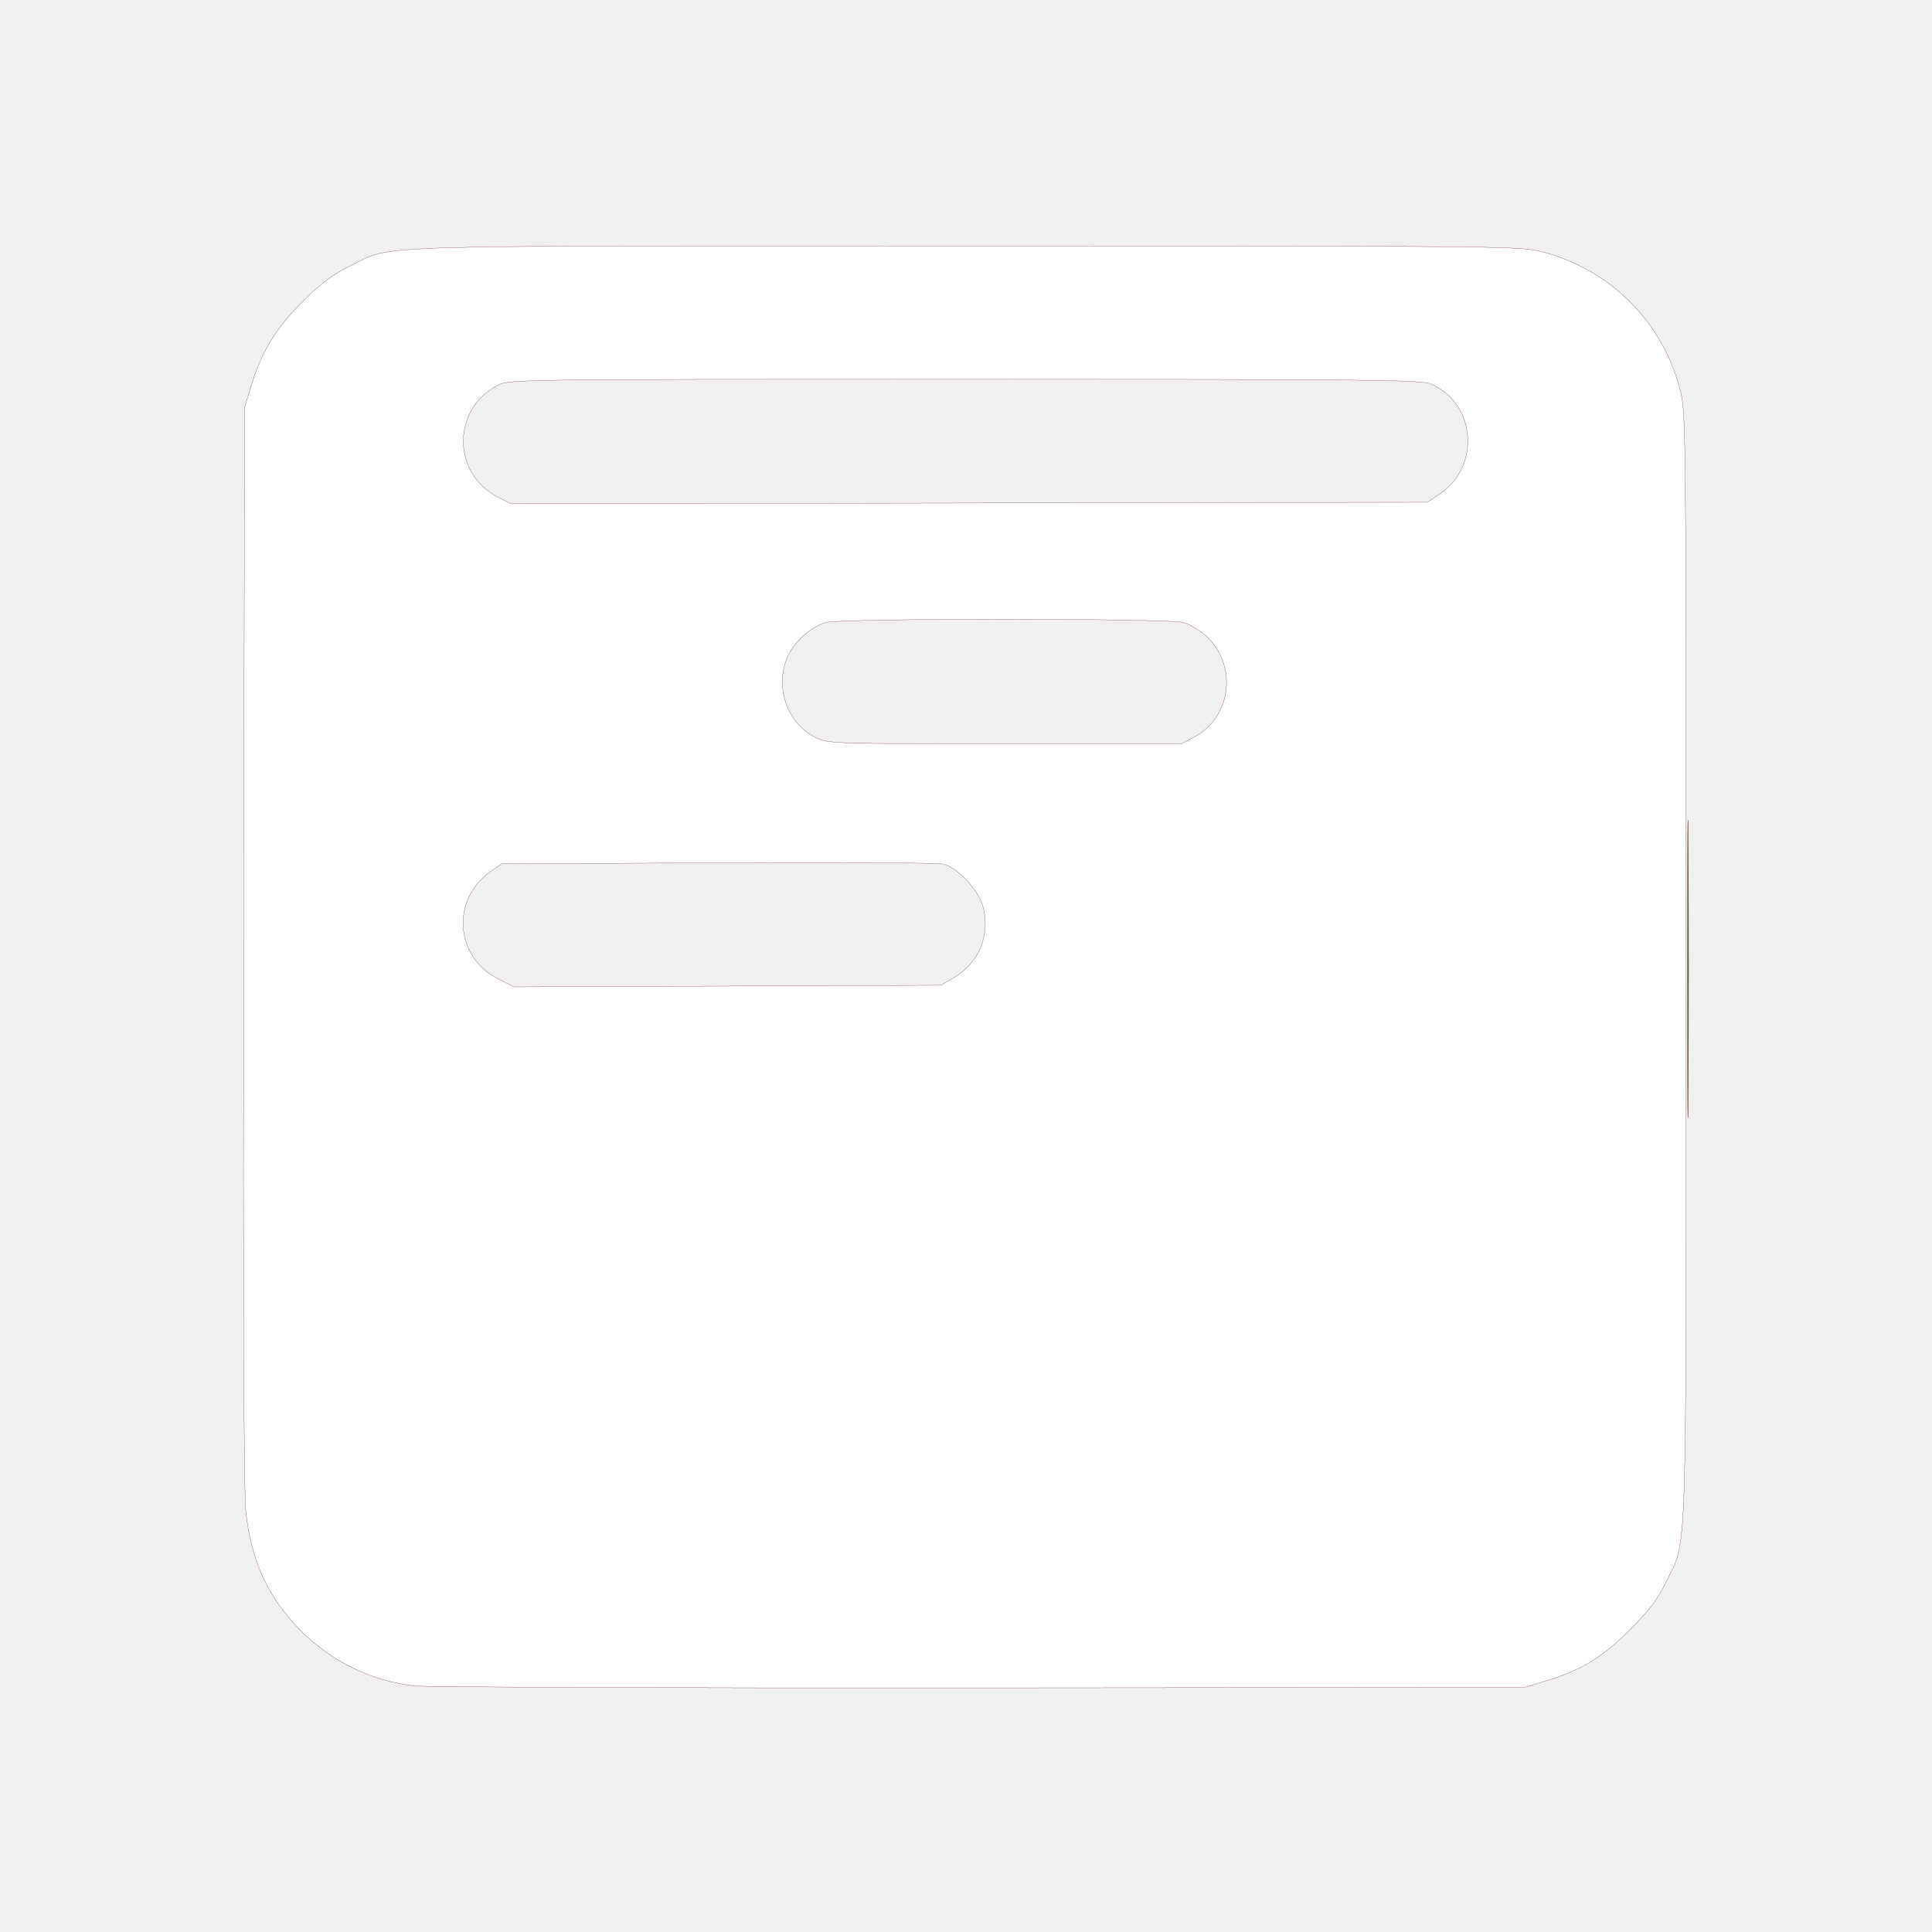
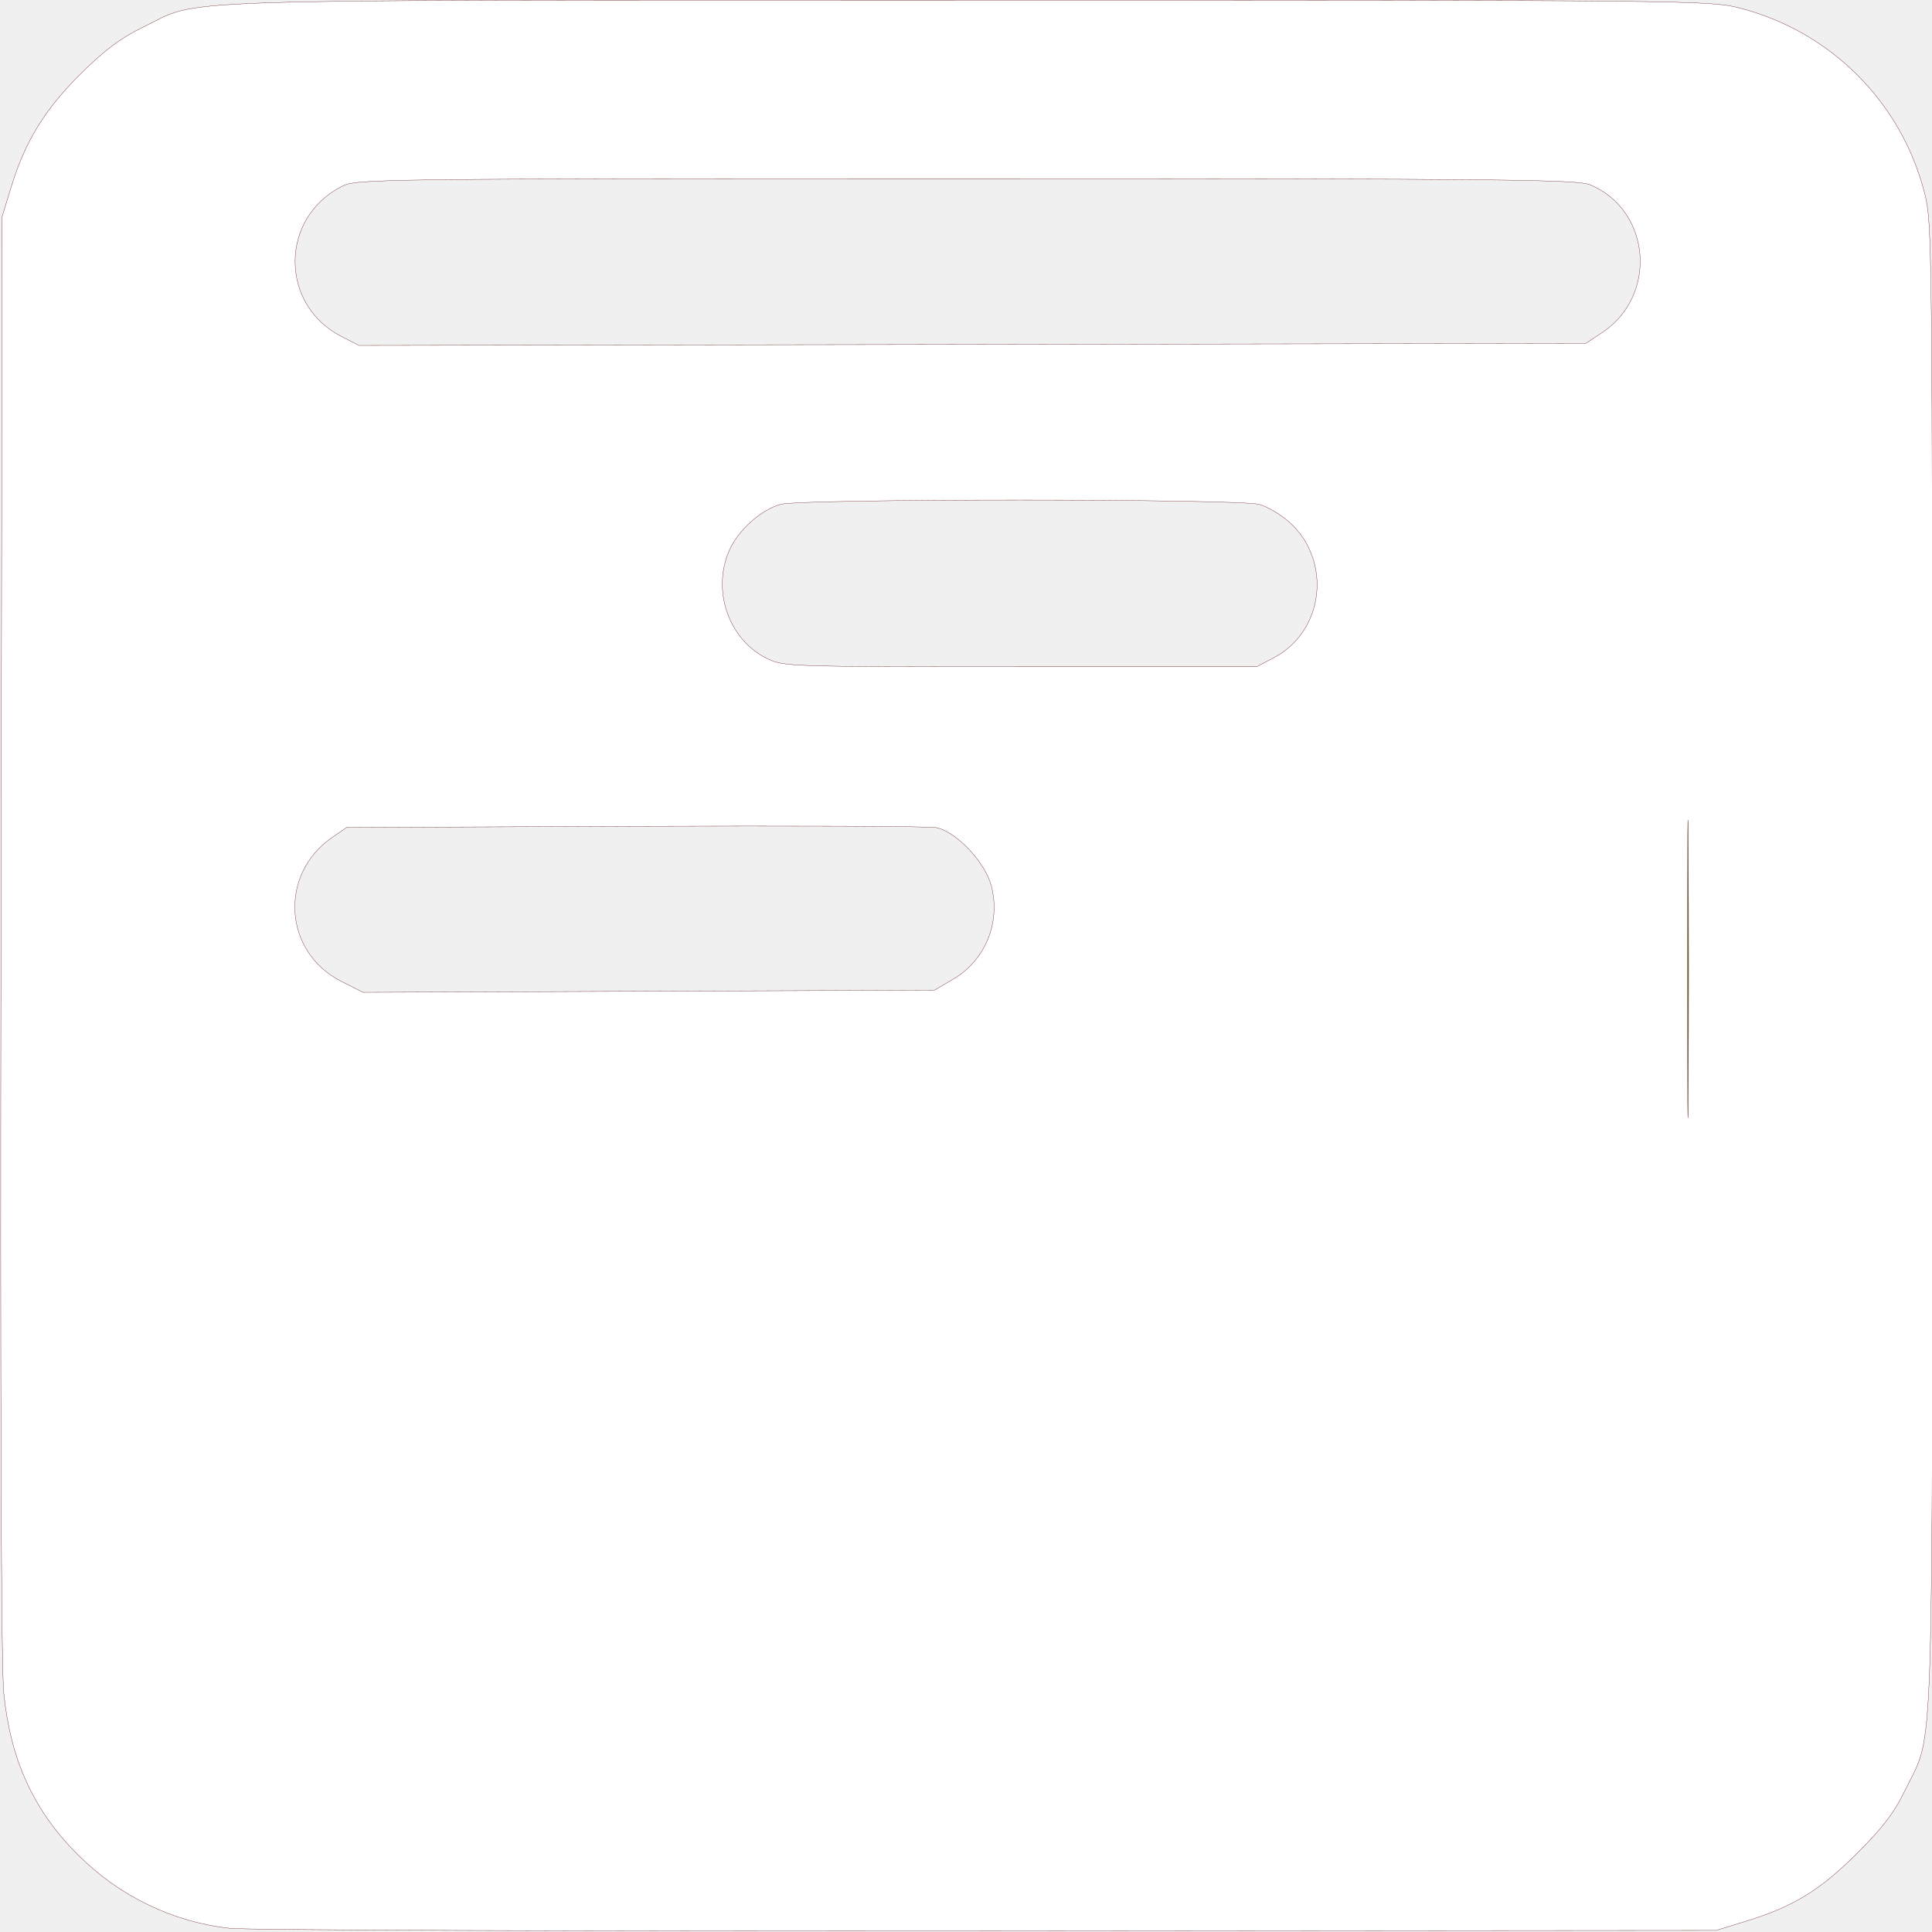
<svg xmlns="http://www.w3.org/2000/svg" version="1.1" id="svg2448" width="1000" height="1000" viewBox="0 0 1000 1000">
  <defs id="defs2452">
    <clipPath clipPathUnits="userSpaceOnUse" id="clipPath2464">
      <path d="M 0,0 H 816 V 816.64 H 0 Z" clip-rule="evenodd" id="path2462" />
    </clipPath>
  </defs>
  <g id="g2456" transform="matrix(0,-1.22501,1.22501,0,-1.8336576e-5,999.804)" style="display:none">
    <g id="g2458">
      <g id="g2460" clip-path="url(#clipPath2464)">
        <path d="M 0,0.16 V 815.84 H 815.68 V 0.16 Z" style="fill:none;stroke:#000000;stroke-width:0.96;stroke-linecap:round;stroke-linejoin:round;stroke-miterlimit:10;stroke-dasharray:none;stroke-opacity:1" id="path2466" />
      </g>
    </g>
    <g id="g2468">
      <path d="M 632.16,102.08 H 183.52" style="fill:none;stroke:#ff00ff;stroke-width:0.96;stroke-linecap:round;stroke-linejoin:round;stroke-miterlimit:10;stroke-dasharray:none;stroke-opacity:1" id="path2470" />
    </g>
    <g id="g2472" transform="translate(183.52,102.24)">
      <path d="M 0,0 -5.76,0.16 -11.52,0.8 -17.28,1.92 -22.88,3.36 -28.48,5.12 -33.76,7.36 -39.04,9.92 -44,12.96 l -4.8,3.36 -4.48,3.52 -4.32,4 -4,4.32 -3.52,4.48 -3.36,4.8 -3.04,4.96 -2.56,5.28 -2.24,5.28 -1.76,5.6 -1.44,5.6 -1.12,5.76 -0.64,5.76 -0.16,5.76" style="fill:none;stroke:#ff00ff;stroke-width:0.96;stroke-linecap:round;stroke-linejoin:bevel;stroke-miterlimit:10;stroke-dasharray:none;stroke-opacity:1" id="path2474" />
    </g>
    <g id="g2476">
      <path d="M 101.92,183.68 V 632.32" style="fill:none;stroke:#ff00ff;stroke-width:0.96;stroke-linecap:round;stroke-linejoin:round;stroke-miterlimit:10;stroke-dasharray:none;stroke-opacity:1" id="path2478" />
    </g>
    <g id="g2480" transform="translate(102.08,632.32)">
      <path d="M 0,0 0.16,5.76 0.8,11.52 1.92,17.28 3.36,22.88 5.12,28.48 7.36,33.76 9.92,39.04 12.96,44 l 3.36,4.8 3.52,4.48 4,4.32 4.32,4 4.48,3.52 4.8,3.36 4.96,3.04 5.28,2.56 5.28,2.24 5.6,1.76 5.6,1.44 5.76,1.12 5.76,0.64 5.76,0.16" style="fill:none;stroke:#ff00ff;stroke-width:0.96;stroke-linecap:round;stroke-linejoin:bevel;stroke-miterlimit:10;stroke-dasharray:none;stroke-opacity:1" id="path2482" />
    </g>
    <g id="g2484">
      <path d="M 183.52,713.92 H 632.16" style="fill:none;stroke:#ff00ff;stroke-width:0.96;stroke-linecap:round;stroke-linejoin:round;stroke-miterlimit:10;stroke-dasharray:none;stroke-opacity:1" id="path2486" />
    </g>
    <g id="g2488" transform="translate(632.16,713.76)">
      <path d="M 0,0 5.76,-0.16 11.52,-0.8 17.28,-1.92 22.88,-3.36 28.48,-5.12 33.76,-7.36 39.04,-9.92 44,-12.96 l 4.8,-3.36 4.48,-3.52 4.32,-4 4,-4.32 3.52,-4.48 3.36,-4.8 3.04,-4.96 2.56,-5.28 2.24,-5.28 1.76,-5.6 1.44,-5.6 1.12,-5.76 0.64,-5.76 0.16,-5.76" style="fill:none;stroke:#ff00ff;stroke-width:0.96;stroke-linecap:round;stroke-linejoin:bevel;stroke-miterlimit:10;stroke-dasharray:none;stroke-opacity:1" id="path2490" />
    </g>
    <g id="g2492">
      <path d="M 713.76,632.32 V 183.68" style="fill:none;stroke:#ff00ff;stroke-width:0.96;stroke-linecap:round;stroke-linejoin:round;stroke-miterlimit:10;stroke-dasharray:none;stroke-opacity:1" id="path2494" />
    </g>
    <g id="g2496" transform="translate(713.6,183.68)">
      <path d="M 0,0 -0.16,-5.76 -0.8,-11.52 -1.92,-17.28 -3.36,-22.88 -5.12,-28.48 -7.36,-33.76 -9.92,-39.04 -12.96,-44 l -3.36,-4.8 -3.52,-4.48 -4,-4.32 -4.32,-4 -4.48,-3.52 -4.8,-3.36 -4.96,-3.04 -5.28,-2.56 -5.28,-2.24 -5.6,-1.76 -5.6,-1.44 -5.76,-1.12 -5.76,-0.64 -5.76,-0.16" style="fill:none;stroke:#ff00ff;stroke-width:0.96;stroke-linecap:round;stroke-linejoin:bevel;stroke-miterlimit:10;stroke-dasharray:none;stroke-opacity:1" id="path2498" />
    </g>
    <g id="g2500" transform="translate(604.32,593.92)">
      <path d="m 0,0 0.16,3.2 0.64,3.2 0.96,3.04 1.44,2.88 1.6,2.56 2.08,2.56 2.4,2.24 2.56,1.76 2.72,1.6 L 17.6,24.16 20.64,24.96 23.84,25.44 h 3.2 L 30.24,24.96 33.28,24.16 36.32,23.04 l 2.72,-1.6 L 41.6,19.68 44,17.44 46.08,14.88 47.68,12.32 49.12,9.44 50.08,6.4 l 0.64,-3.2 0.16,-3.2" style="fill:none;stroke:#ff00ff;stroke-width:0.96;stroke-linecap:round;stroke-linejoin:bevel;stroke-miterlimit:10;stroke-dasharray:none;stroke-opacity:1" id="path2502" />
    </g>
    <g id="g2504" transform="translate(655.2,222.08)">
      <path d="m 0,0 -0.16,-3.2 -0.64,-3.2 -0.96,-3.04 -1.44,-2.88 -1.6,-2.56 -2.08,-2.56 -2.4,-2.24 -2.56,-1.76 -2.72,-1.6 L -17.6,-24.16 -20.64,-24.96 -23.84,-25.44 h -3.2 L -30.24,-24.96 -33.28,-24.16 -36.32,-23.04 l -2.72,1.6 L -41.6,-19.68 -44,-17.44 -46.08,-14.88 -47.68,-12.32 l -1.44,2.88 -0.96,3.04 -0.64,3.2 -0.16,3.2" style="fill:none;stroke:#ff00ff;stroke-width:0.96;stroke-linecap:round;stroke-linejoin:bevel;stroke-miterlimit:10;stroke-dasharray:none;stroke-opacity:1" id="path2506" />
    </g>
    <g id="g2508">
      <path d="M 655.36,593.92 V 222.08 M 604.32,593.92 V 222.08" style="fill:none;stroke:#ff00ff;stroke-width:0.96;stroke-linecap:round;stroke-linejoin:round;stroke-miterlimit:10;stroke-dasharray:none;stroke-opacity:1" id="path2510" />
    </g>
    <g id="g2512" transform="translate(451.36,222.08)">
      <path d="m 0,0 -0.16,-3.2 -0.64,-3.2 -0.96,-3.04 -1.44,-2.88 -1.6,-2.56 -2.08,-2.56 -2.4,-2.24 -2.56,-1.76 -2.72,-1.6 L -17.6,-24.16 -20.64,-24.96 -23.84,-25.44 h -3.2 L -30.24,-24.96 -33.28,-24.16 -36.32,-23.04 l -2.72,1.6 L -41.6,-19.68 -44,-17.44 -46.08,-14.88 -47.68,-12.32 l -1.44,2.88 -0.96,3.04 -0.64,3.2 -0.16,3.2" style="fill:none;stroke:#ff00ff;stroke-width:0.96;stroke-linecap:round;stroke-linejoin:bevel;stroke-miterlimit:10;stroke-dasharray:none;stroke-opacity:1" id="path2514" />
    </g>
    <g id="g2516">
      <path d="M 451.36,222.08 V 389.92 M 400.32,222.08 v 167.84" style="fill:none;stroke:#ff00ff;stroke-width:0.96;stroke-linecap:round;stroke-linejoin:round;stroke-miterlimit:10;stroke-dasharray:none;stroke-opacity:1" id="path2518" />
    </g>
    <g id="g2520" transform="translate(400.48,389.92)">
      <path d="m 0,0 0.16,3.2 0.64,3.2 0.96,3.04 1.44,2.88 1.6,2.56 2.08,2.56 2.4,2.24 2.56,1.76 2.72,1.6 L 17.6,24.16 20.64,24.96 23.84,25.44 h 3.2 L 30.24,24.96 33.28,24.16 36.32,23.04 l 2.72,-1.6 L 41.6,19.68 44,17.44 46.08,14.88 47.68,12.32 49.12,9.44 50.08,6.4 l 0.64,-3.2 0.16,-3.2" style="fill:none;stroke:#ff00ff;stroke-width:0.96;stroke-linecap:round;stroke-linejoin:bevel;stroke-miterlimit:10;stroke-dasharray:none;stroke-opacity:1" id="path2522" />
    </g>
    <g id="g2524" transform="translate(553.28,356.96)">
      <path d="m 0,0 -0.16,-3.2 -0.64,-3.2 -0.96,-3.04 -1.44,-2.88 -1.6,-2.56 -2.08,-2.56 -2.4,-2.24 -2.56,-1.76 -2.72,-1.6 L -17.6,-24.16 -20.64,-24.96 -23.84,-25.44 h -3.2 L -30.24,-24.96 -33.28,-24.16 -36.32,-23.04 l -2.72,1.6 L -41.6,-19.68 -44,-17.44 -46.08,-14.88 -47.68,-12.32 l -1.44,2.88 -0.96,3.04 -0.64,3.2 -0.16,3.2" style="fill:none;stroke:#ff00ff;stroke-width:0.96;stroke-linecap:round;stroke-linejoin:bevel;stroke-miterlimit:10;stroke-dasharray:none;stroke-opacity:1" id="path2526" />
    </g>
    <g id="g2528">
      <path d="M 502.4,356.96 V 492" style="fill:none;stroke:#ff00ff;stroke-width:0.96;stroke-linecap:round;stroke-linejoin:round;stroke-miterlimit:10;stroke-dasharray:none;stroke-opacity:1" id="path2530" />
    </g>
    <g id="g2532" transform="translate(502.4,492)">
      <path d="m 0,0 0.16,3.2 0.64,3.2 0.96,3.04 1.44,2.88 1.6,2.56 2.08,2.56 2.4,2.24 2.56,1.76 2.72,1.6 L 17.6,24.16 20.64,24.96 23.84,25.44 h 3.2 L 30.24,24.96 33.28,24.16 36.32,23.04 l 2.72,-1.6 L 41.6,19.68 44,17.44 46.08,14.88 47.68,12.32 49.12,9.44 50.08,6.4 l 0.64,-3.2 0.16,-3.2" style="fill:none;stroke:#ff00ff;stroke-width:0.96;stroke-linecap:round;stroke-linejoin:bevel;stroke-miterlimit:10;stroke-dasharray:none;stroke-opacity:1" id="path2534" />
    </g>
    <g id="g2536">
      <path d="M 553.28,492 V 356.96" style="fill:none;stroke:#ff00ff;stroke-width:0.96;stroke-linecap:round;stroke-linejoin:round;stroke-miterlimit:10;stroke-dasharray:none;stroke-opacity:1" id="path2538" />
    </g>
  </g>
-   <g id="layer3" style="fill:#ffffff">
+   <g id="layer3" style="fill:#ffffff" transform="matrix(1.339048,0,0,1.339048,-168.3724,-170.3752)">
    <path style="fill:#ffffff;stroke:#540000;stroke-width:0.106" d="m 214.697,872.621 c -22.09,-2.389 -42.828,-12.412 -58.867,-28.451 -17.116,-17.116 -26.055,-36.639 -28.636,-62.544 -0.996,-10.002 -1.379,-114.252 -1.075,-293.13 l 0.471,-277.607 3.521,-11.503 c 5.372,-17.55 12.995,-29.925 26.947,-43.746 9.223,-9.136 15.382,-13.738 23.924,-17.875 23.224,-11.247 -0.542,-10.466 318.488,-10.466 280.472,0 287.113,0.067 298.676,3.025 35.161,8.993 62.537,36.368 71.53,71.53 2.957,11.563 3.025,18.204 3.025,298.676 0,318.973 0.779,295.225 -10.445,318.488 -4.26,8.829 -8.593,14.54 -18.641,24.567 -14.383,14.353 -24.718,20.671 -43.01,26.293 l -11.492,3.532 -281.442,0.228 c -154.793,0.126 -286.63,-0.333 -292.972,-1.019 z M 494.208,505.711 c 12.377,-7.276 18.333,-21.727 14.776,-35.852 -2.336,-9.277 -13.718,-21.334 -21.462,-22.734 -2.838,-0.513 -55.249,-0.732 -116.47,-0.486 l -111.31,0.447 -5.504,3.772 c -20.793,14.25 -18.954,44.377 3.401,55.699 l 8.404,4.256 110.46,-0.422 110.46,-0.422 z M 618.24,381.401 c 19.295,-10.186 22.426,-37.384 6.012,-52.213 -3.265,-2.95 -8.574,-6.096 -11.797,-6.991 -7.993,-2.219 -176.98,-2.236 -184.966,-0.018 -7.539,2.094 -16.208,9.8 -19.72,17.533 -7.025,15.463 -0.474,34.67 14.323,41.994 6.497,3.216 7.865,3.262 97.989,3.263 l 91.4,0.001 6.76,-3.569 z M 745.043,255.786 c 21.554,-14.264 18.894,-47.276 -4.6,-57.093 -5.044,-2.108 -32.094,-2.374 -241.221,-2.374 -230.13,0 -235.674,0.068 -241.375,2.977 -24.005,12.246 -24.067,45.77 -0.108,58.008 l 6.793,3.47 237.096,-0.402 237.096,-0.402 z" id="path3112" />
  </g>
  <path style="fill:#556b2f;stroke:#540000;stroke-width:0.106" d="m 873.431,501.534 c 0,-68.75 0.188,-96.875 0.418,-62.5 0.23,34.375 0.23,90.625 0,125 -0.23,34.375 -0.418,6.25 -0.418,-62.5 z" id="path3108" />
</svg>
